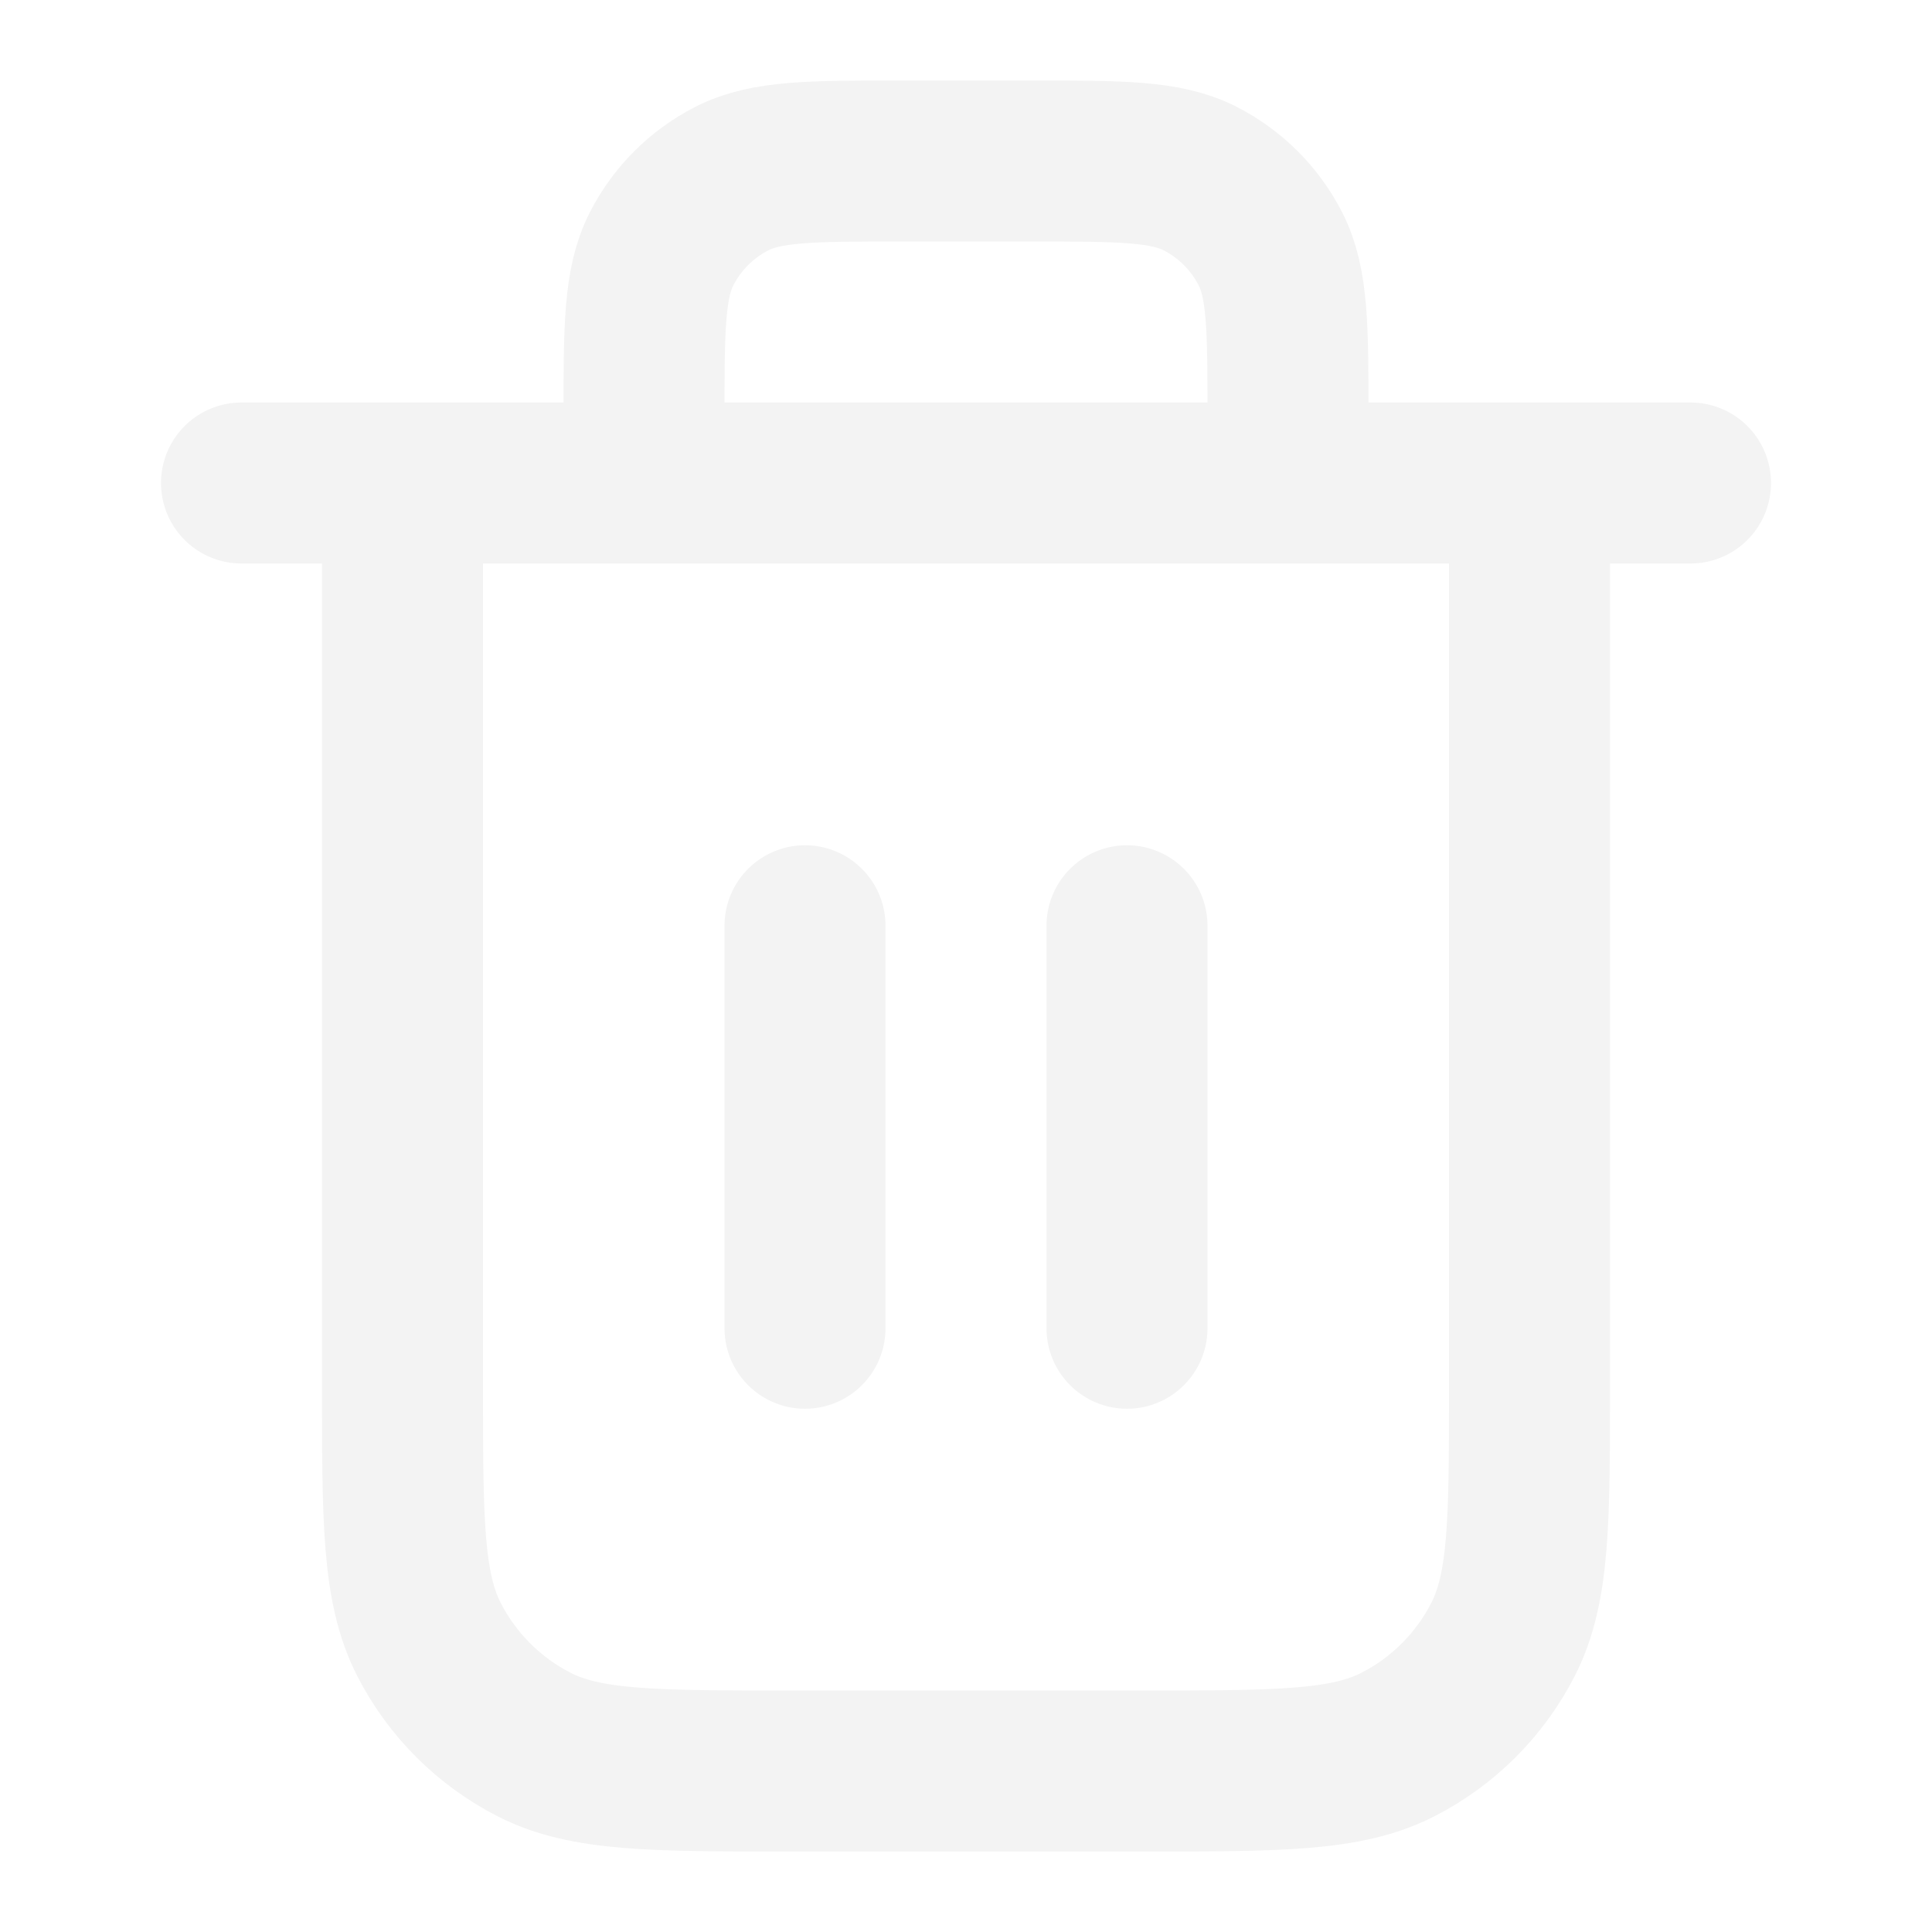
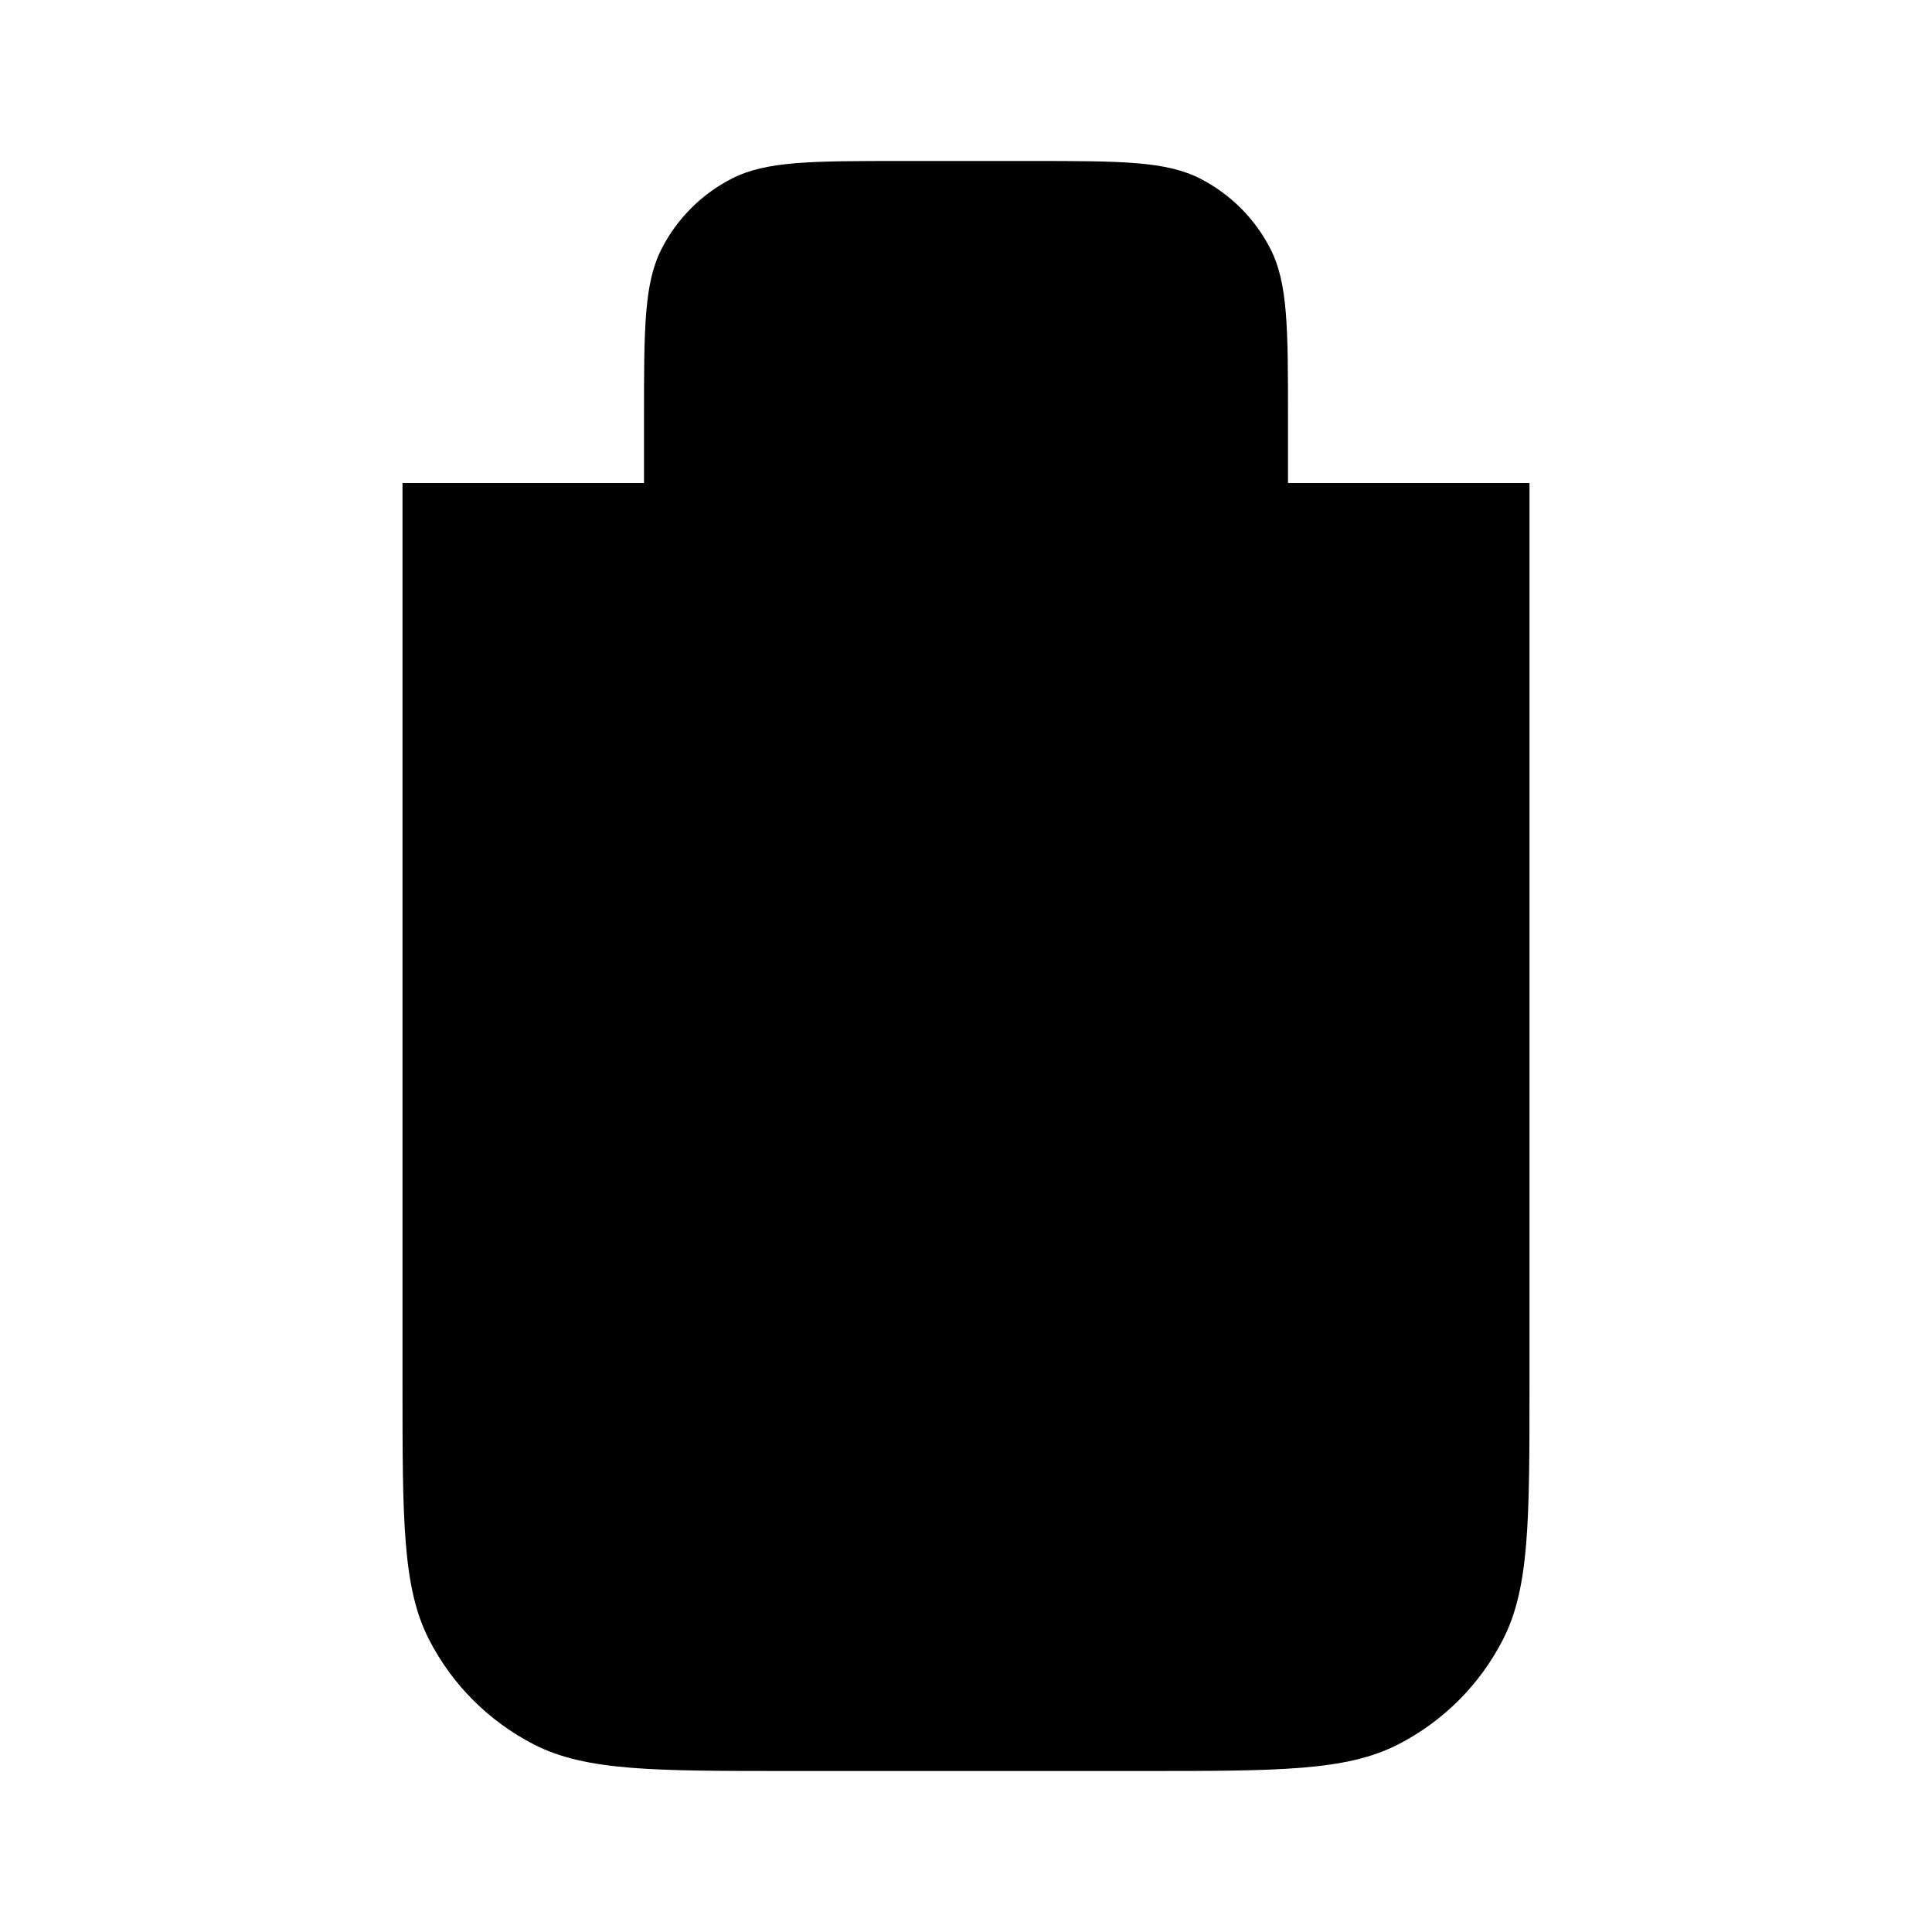
- <svg xmlns="http://www.w3.org/2000/svg" width="24" height="24" viewBox="0 0 24 24" fill="none">
+ <svg xmlns="http://www.w3.org/2000/svg" width="24" height="24" viewBox="0 0 24 24">
  <g id="trash-01">
-     <path id="Icon" d="M16 6V5.2C16 4.08 16 3.52 15.782 3.092C15.59 2.716 15.284 2.41 14.908 2.218C14.48 2 13.92 2 12.8 2H11.2C10.08 2 9.52 2 9.092 2.218C8.716 2.41 8.41 2.716 8.218 3.092C8 3.52 8 4.08 8 5.2V6M10 11.5V16.5M14 11.5V16.5M3 6H21M19 6V17.2C19 18.88 19 19.72 18.673 20.362C18.385 20.927 17.927 21.385 17.362 21.673C16.72 22 15.88 22 14.2 22H9.8C8.12 22 7.28 22 6.638 21.673C6.074 21.385 5.615 20.927 5.327 20.362C5 19.72 5 18.88 5 17.2V6" stroke="#F3F3F3" stroke-width="2" stroke-linecap="round" stroke-linejoin="round" />
+     <path id="Icon" d="M16 6V5.2C16 4.08 16 3.52 15.782 3.092C15.59 2.716 15.284 2.41 14.908 2.218C14.48 2 13.92 2 12.8 2H11.2C10.08 2 9.52 2 9.092 2.218C8.716 2.41 8.41 2.716 8.218 3.092C8 3.52 8 4.08 8 5.2V6M10 11.5V16.5M14 11.5V16.5M3 6H21M19 6V17.2C19 18.88 19 19.72 18.673 20.362C18.385 20.927 17.927 21.385 17.362 21.673C16.72 22 15.88 22 14.2 22H9.8C8.12 22 7.28 22 6.638 21.673C6.074 21.385 5.615 20.927 5.327 20.362C5 19.72 5 18.88 5 17.2V6" stroke-width="2" stroke-linecap="round" stroke-linejoin="round" />
  </g>
</svg>
